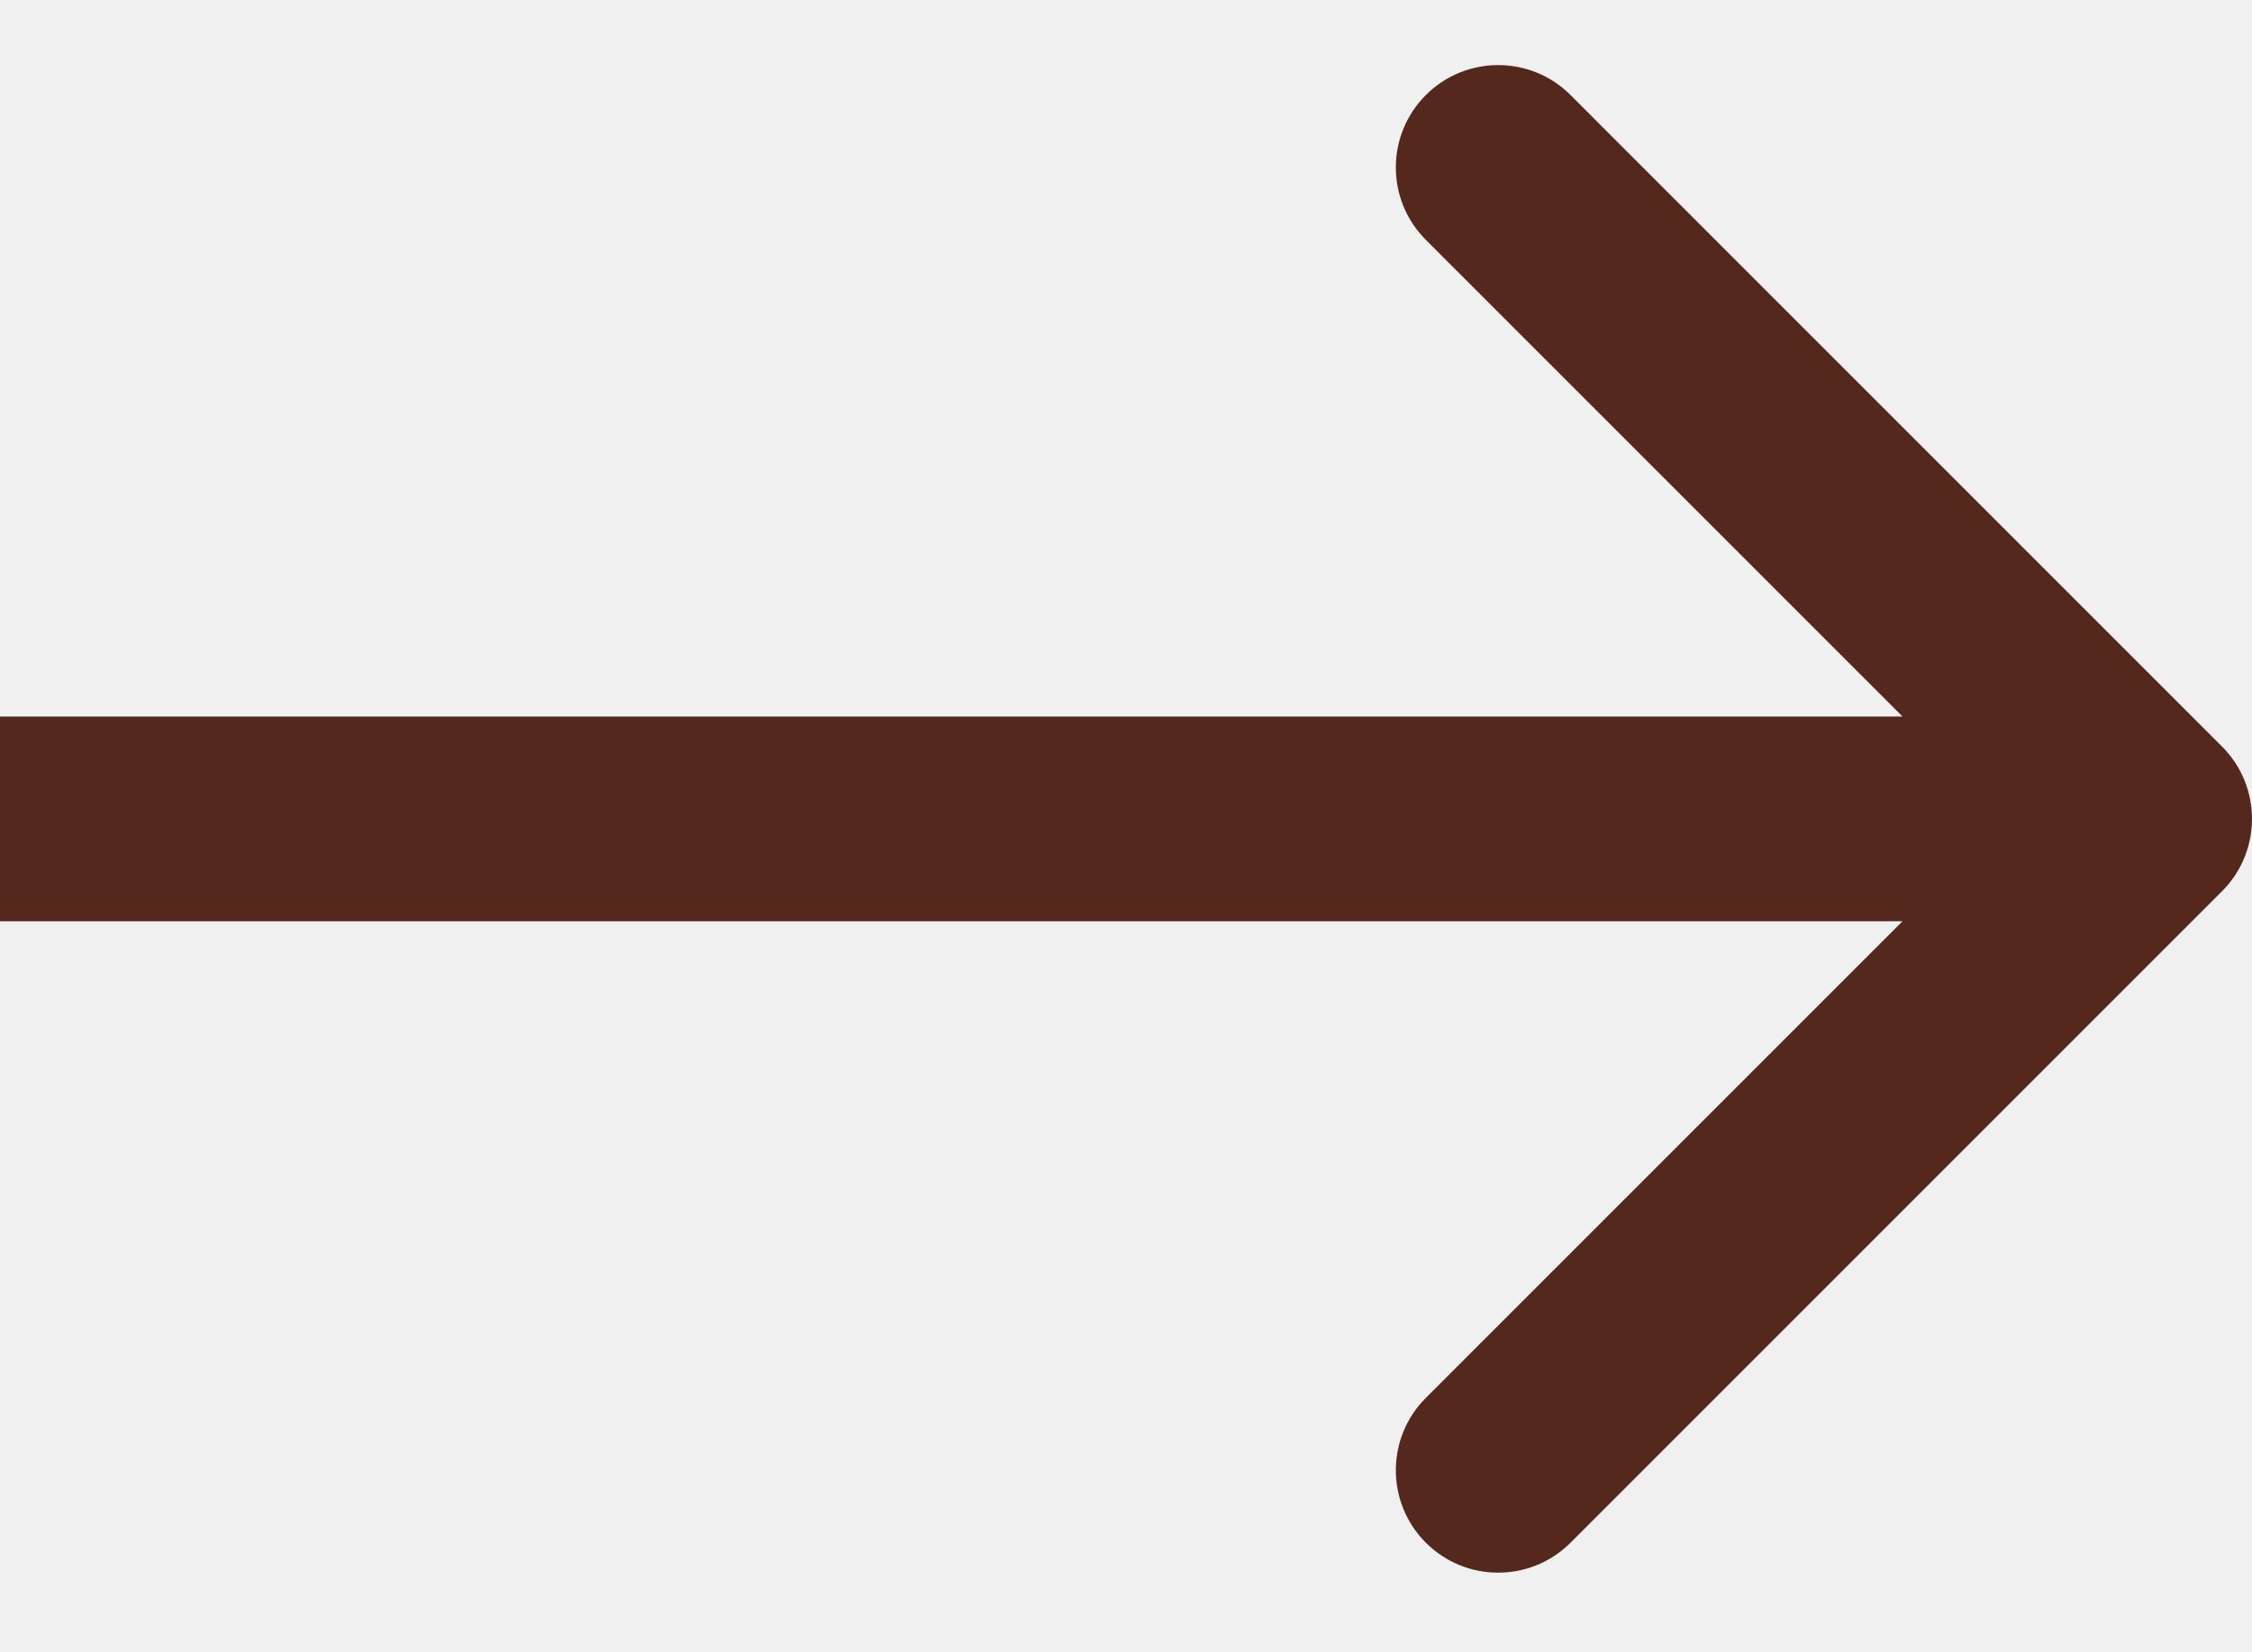
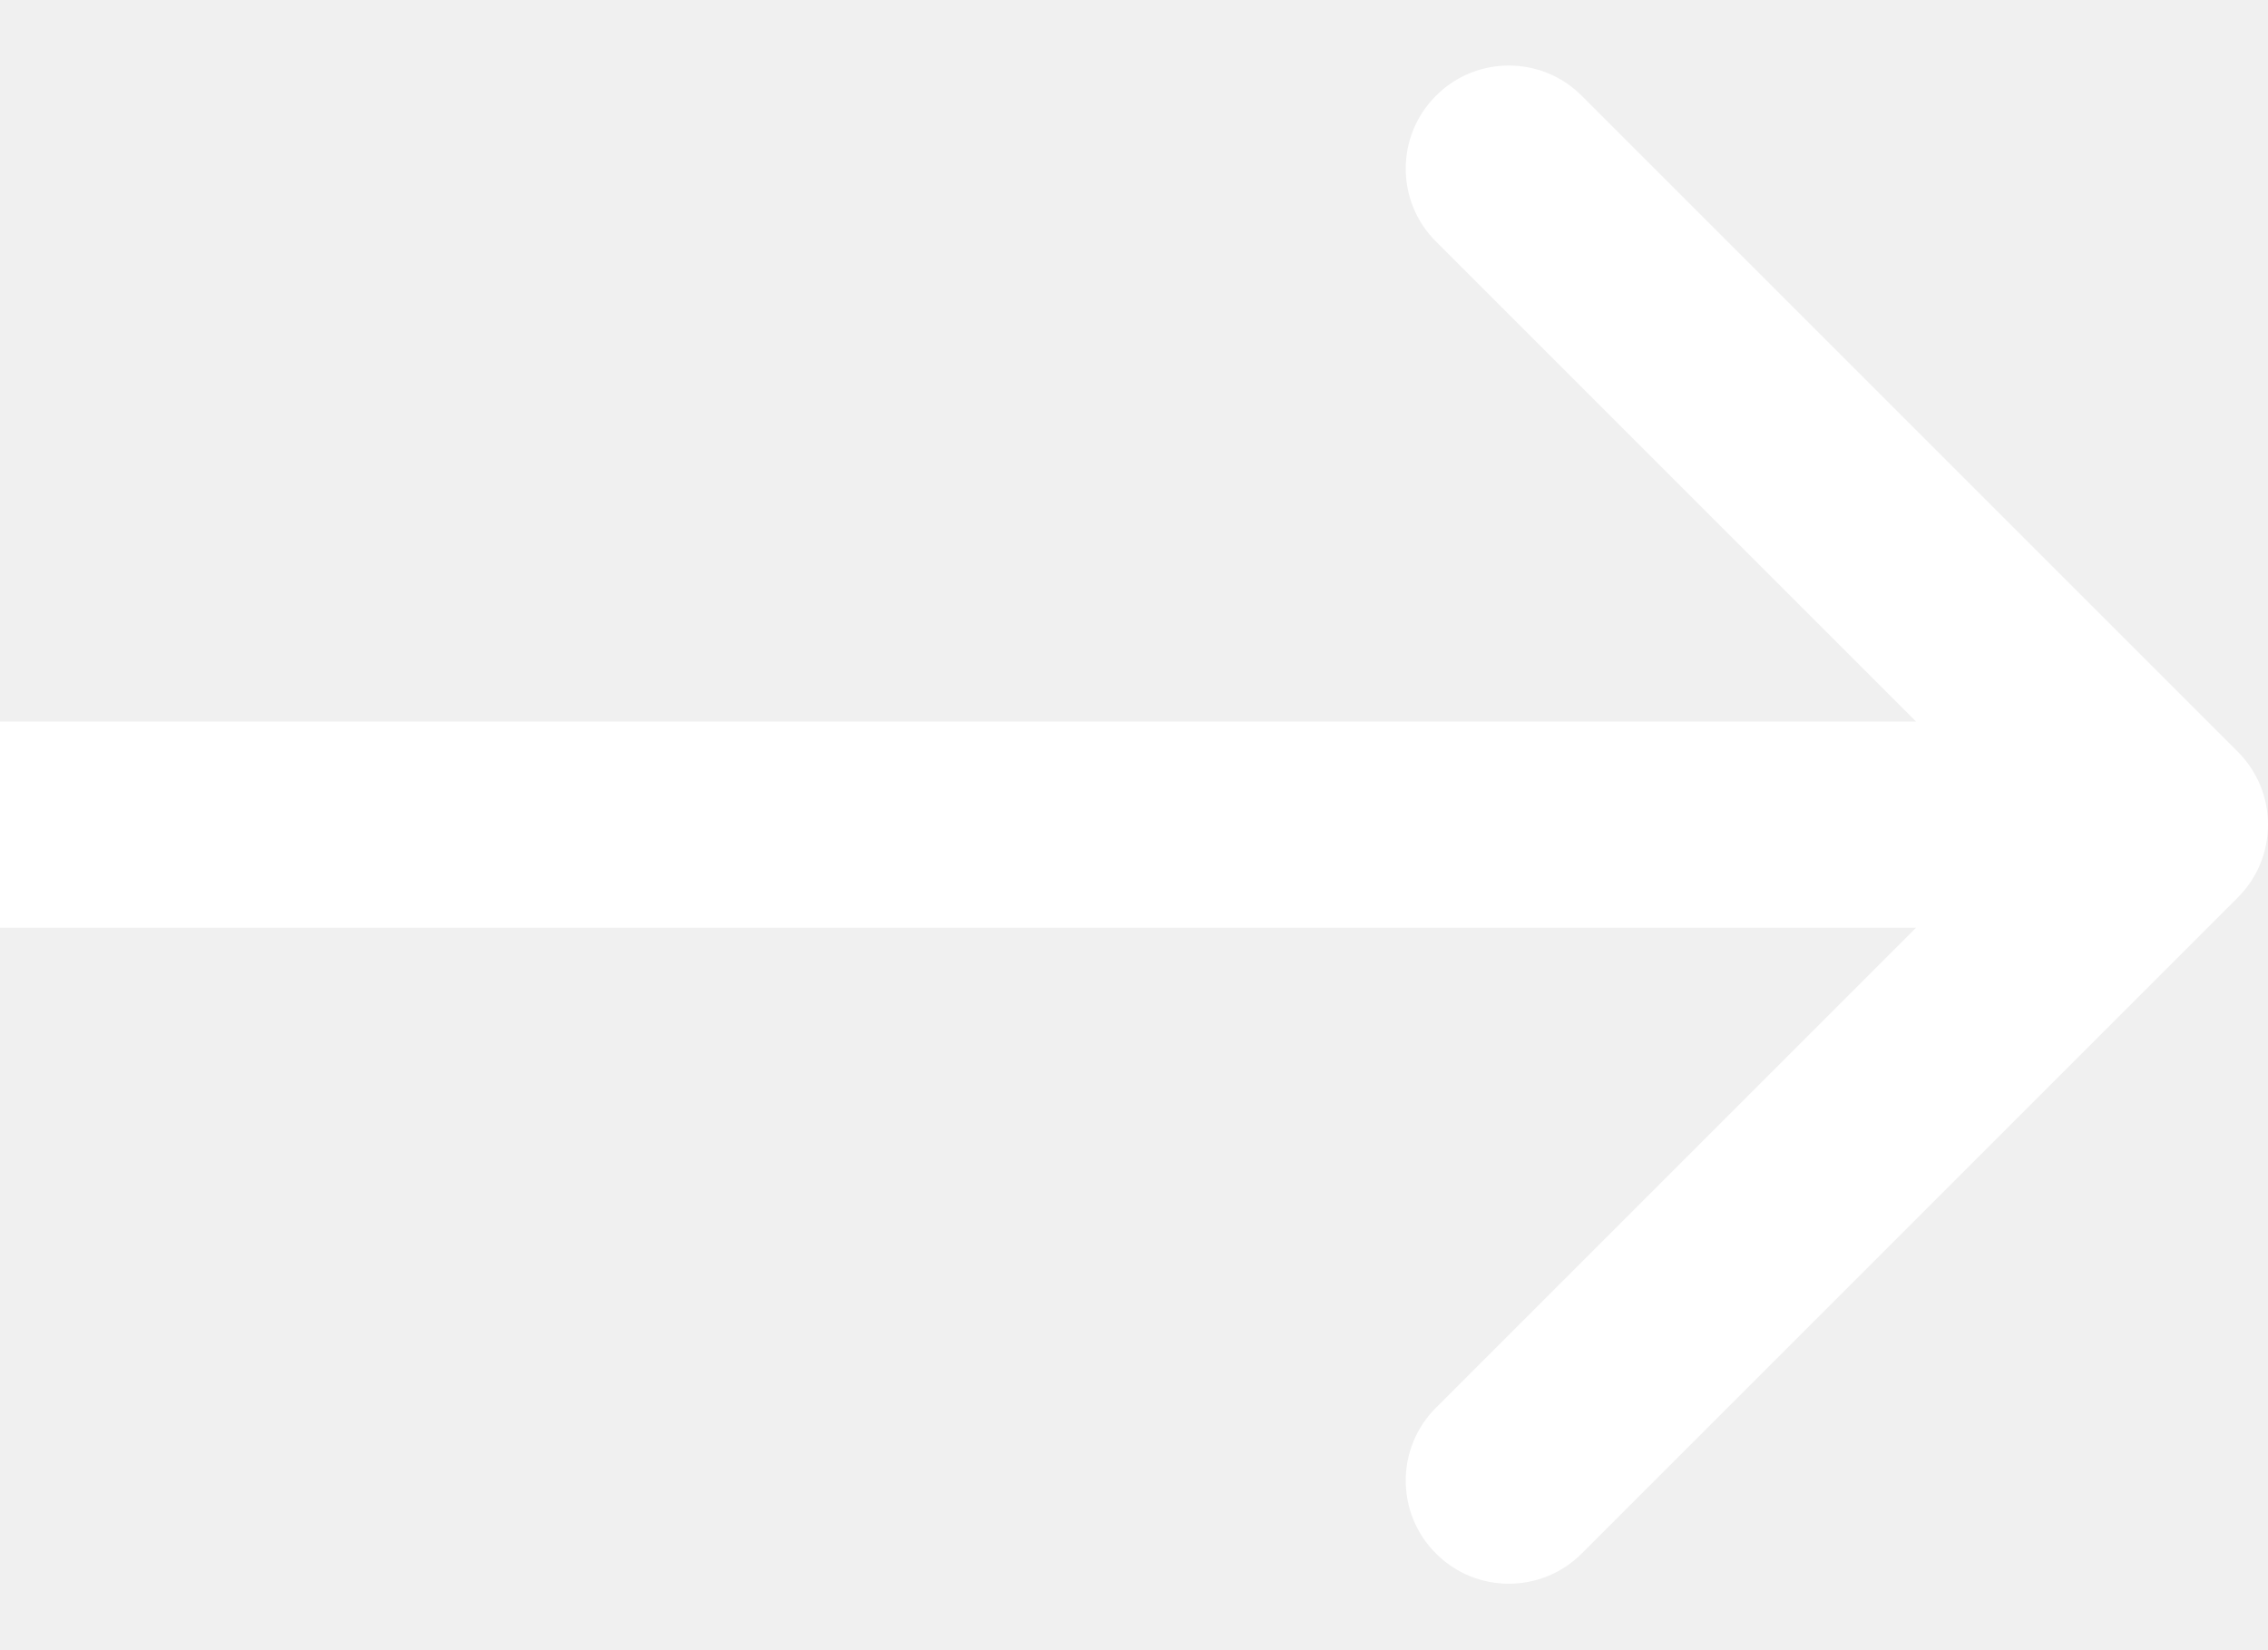
- <svg xmlns="http://www.w3.org/2000/svg" width="60" height="44" viewBox="0 0 60 44" fill="none">
-   <g clip-path="url(#clip0_65_4204)">
-     <path d="M59.201 23.747C60.266 22.682 60.266 20.955 59.201 19.89L41.845 2.533C40.78 1.468 39.053 1.468 37.988 2.533C36.923 3.599 36.923 5.325 37.988 6.39L53.416 21.818L37.988 37.246C36.923 38.311 36.923 40.038 37.988 41.103C39.053 42.168 40.78 42.168 41.845 41.103L59.201 23.747ZM4.76852e-07 24.545H57.273V19.091H0L4.76852e-07 24.545Z" fill="#55281D" />
-   </g>
-   <defs>
-     <clipPath id="clip0_65_4204">
-       <rect width="60" height="43.636" fill="white" />
-     </clipPath>
-   </defs>
+ <svg xmlns="http://www.w3.org/2000/svg" width="22" height="16" viewBox="0 0 22 16" fill="none">
+   <path d="M21.707 8.707C22.098 8.317 22.098 7.683 21.707 7.293L15.343 0.929C14.953 0.538 14.319 0.538 13.929 0.929C13.538 1.319 13.538 1.953 13.929 2.343L19.586 8L13.929 13.657C13.538 14.047 13.538 14.681 13.929 15.071C14.319 15.462 14.953 15.462 15.343 15.071L21.707 8.707ZM8.74228e-08 9L21 9L21 7L-8.74228e-08 7L8.74228e-08 9Z" fill="white" />
</svg>
